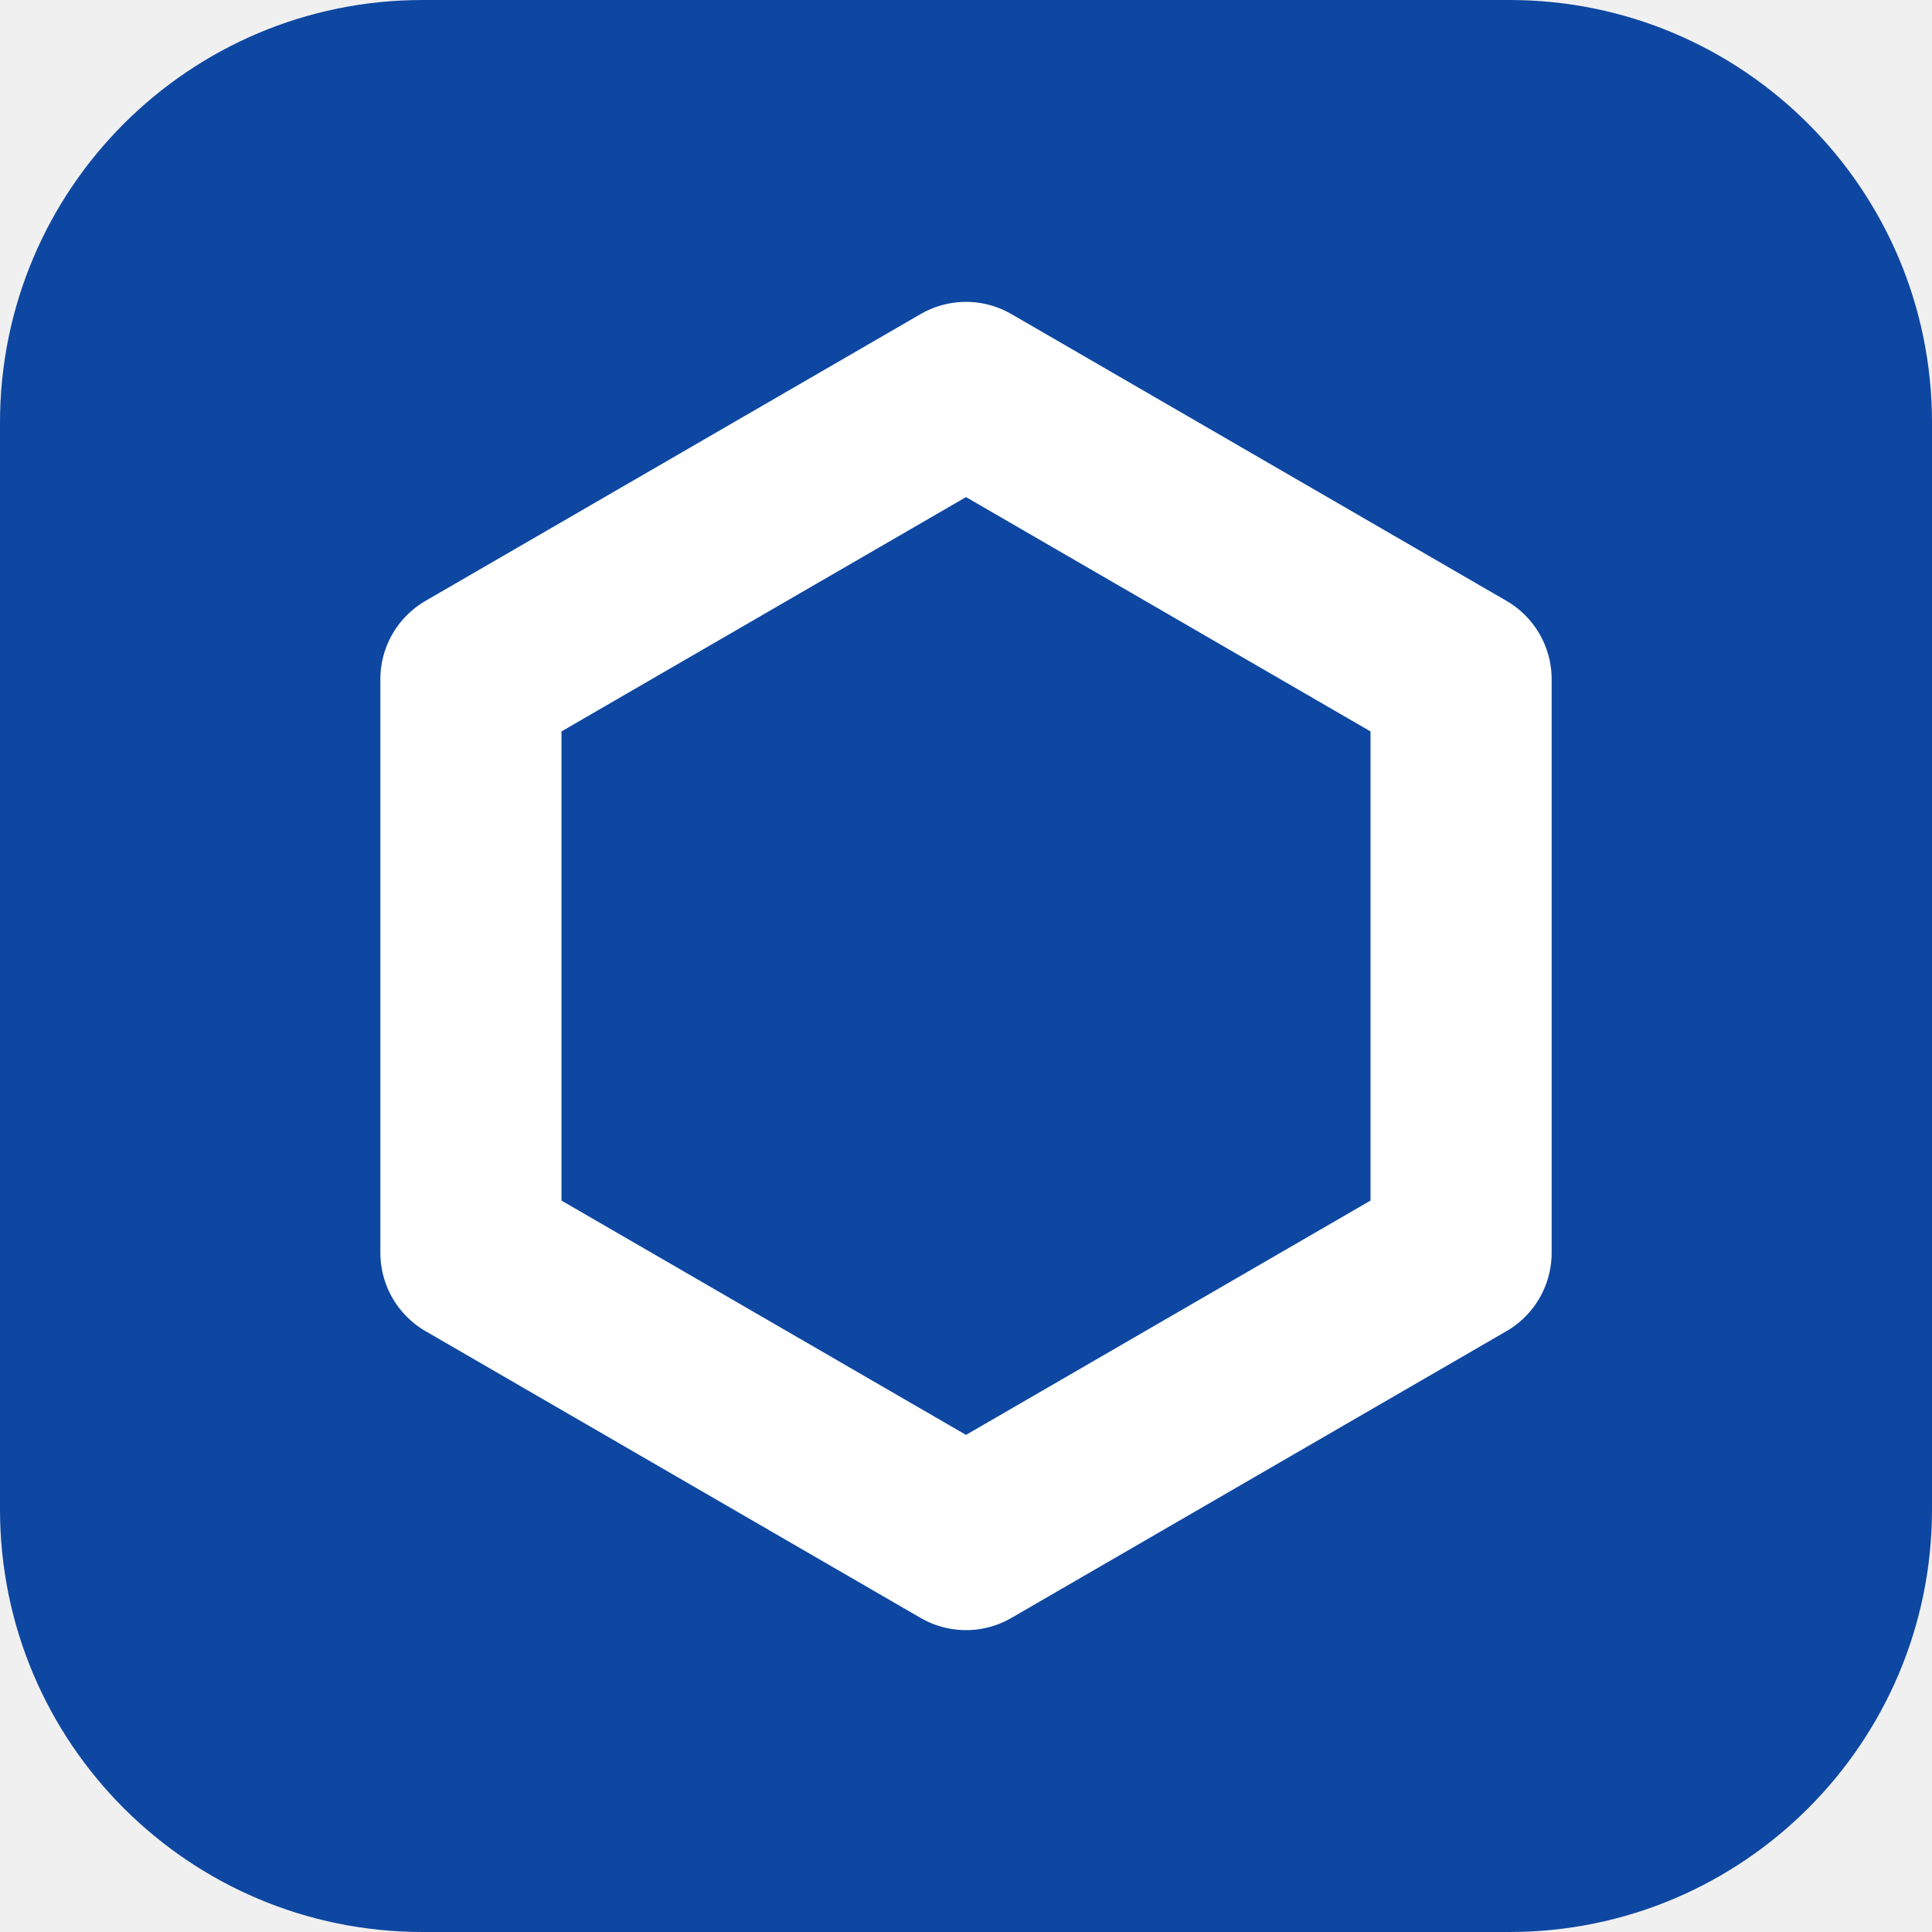
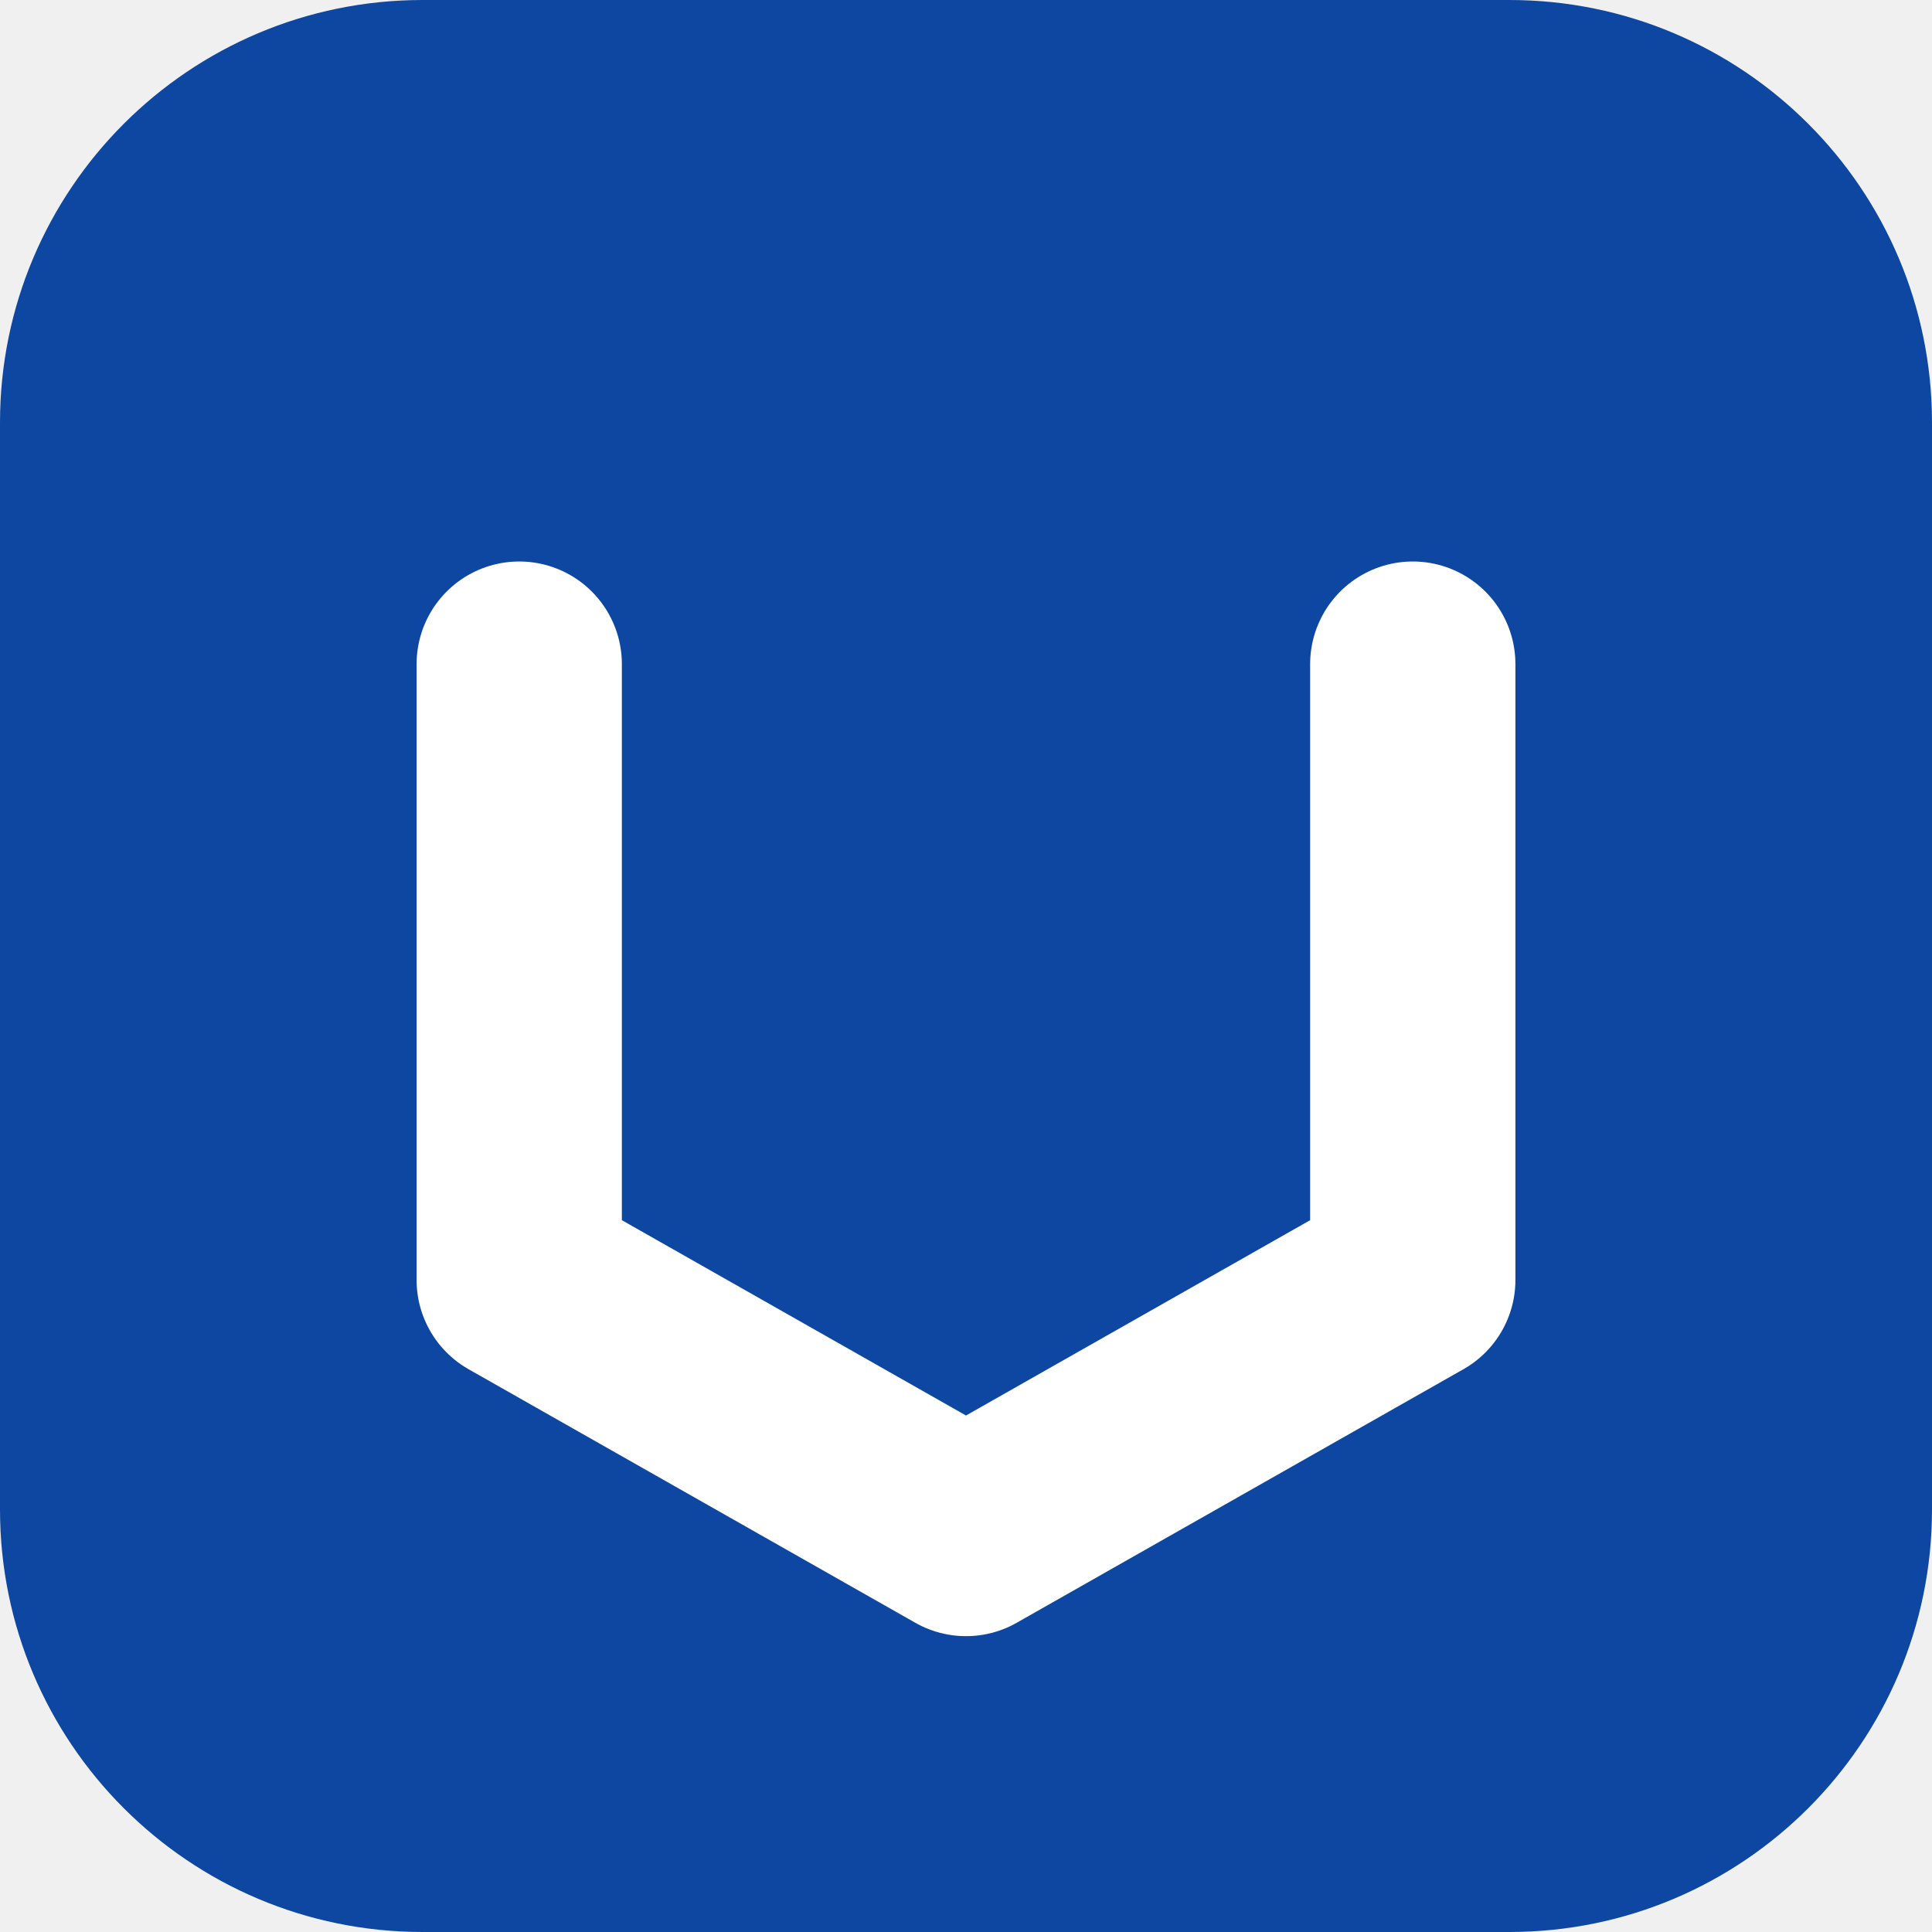
<svg xmlns="http://www.w3.org/2000/svg" viewBox="0 0 32 32" role="img" aria-label="Victor Kiplimo">
  <rect width="32" height="32" rx="7" fill="#0E47A1" />
-   <path d="M16 6.5 L24.2 11.25 L24.2 20.75 L16 25.5 L7.8 20.75 L7.8 11.25 Z" fill="none" stroke="#ffffff" stroke-width="3" stroke-linejoin="round" />
+   <path d="M8.6 11 L8.6 21.2 L16 25.4 L23.4 21.2 L23.4 11" fill="none" stroke="#ffffff" stroke-width="3.4" stroke-linecap="round" stroke-linejoin="round" />
</svg>
